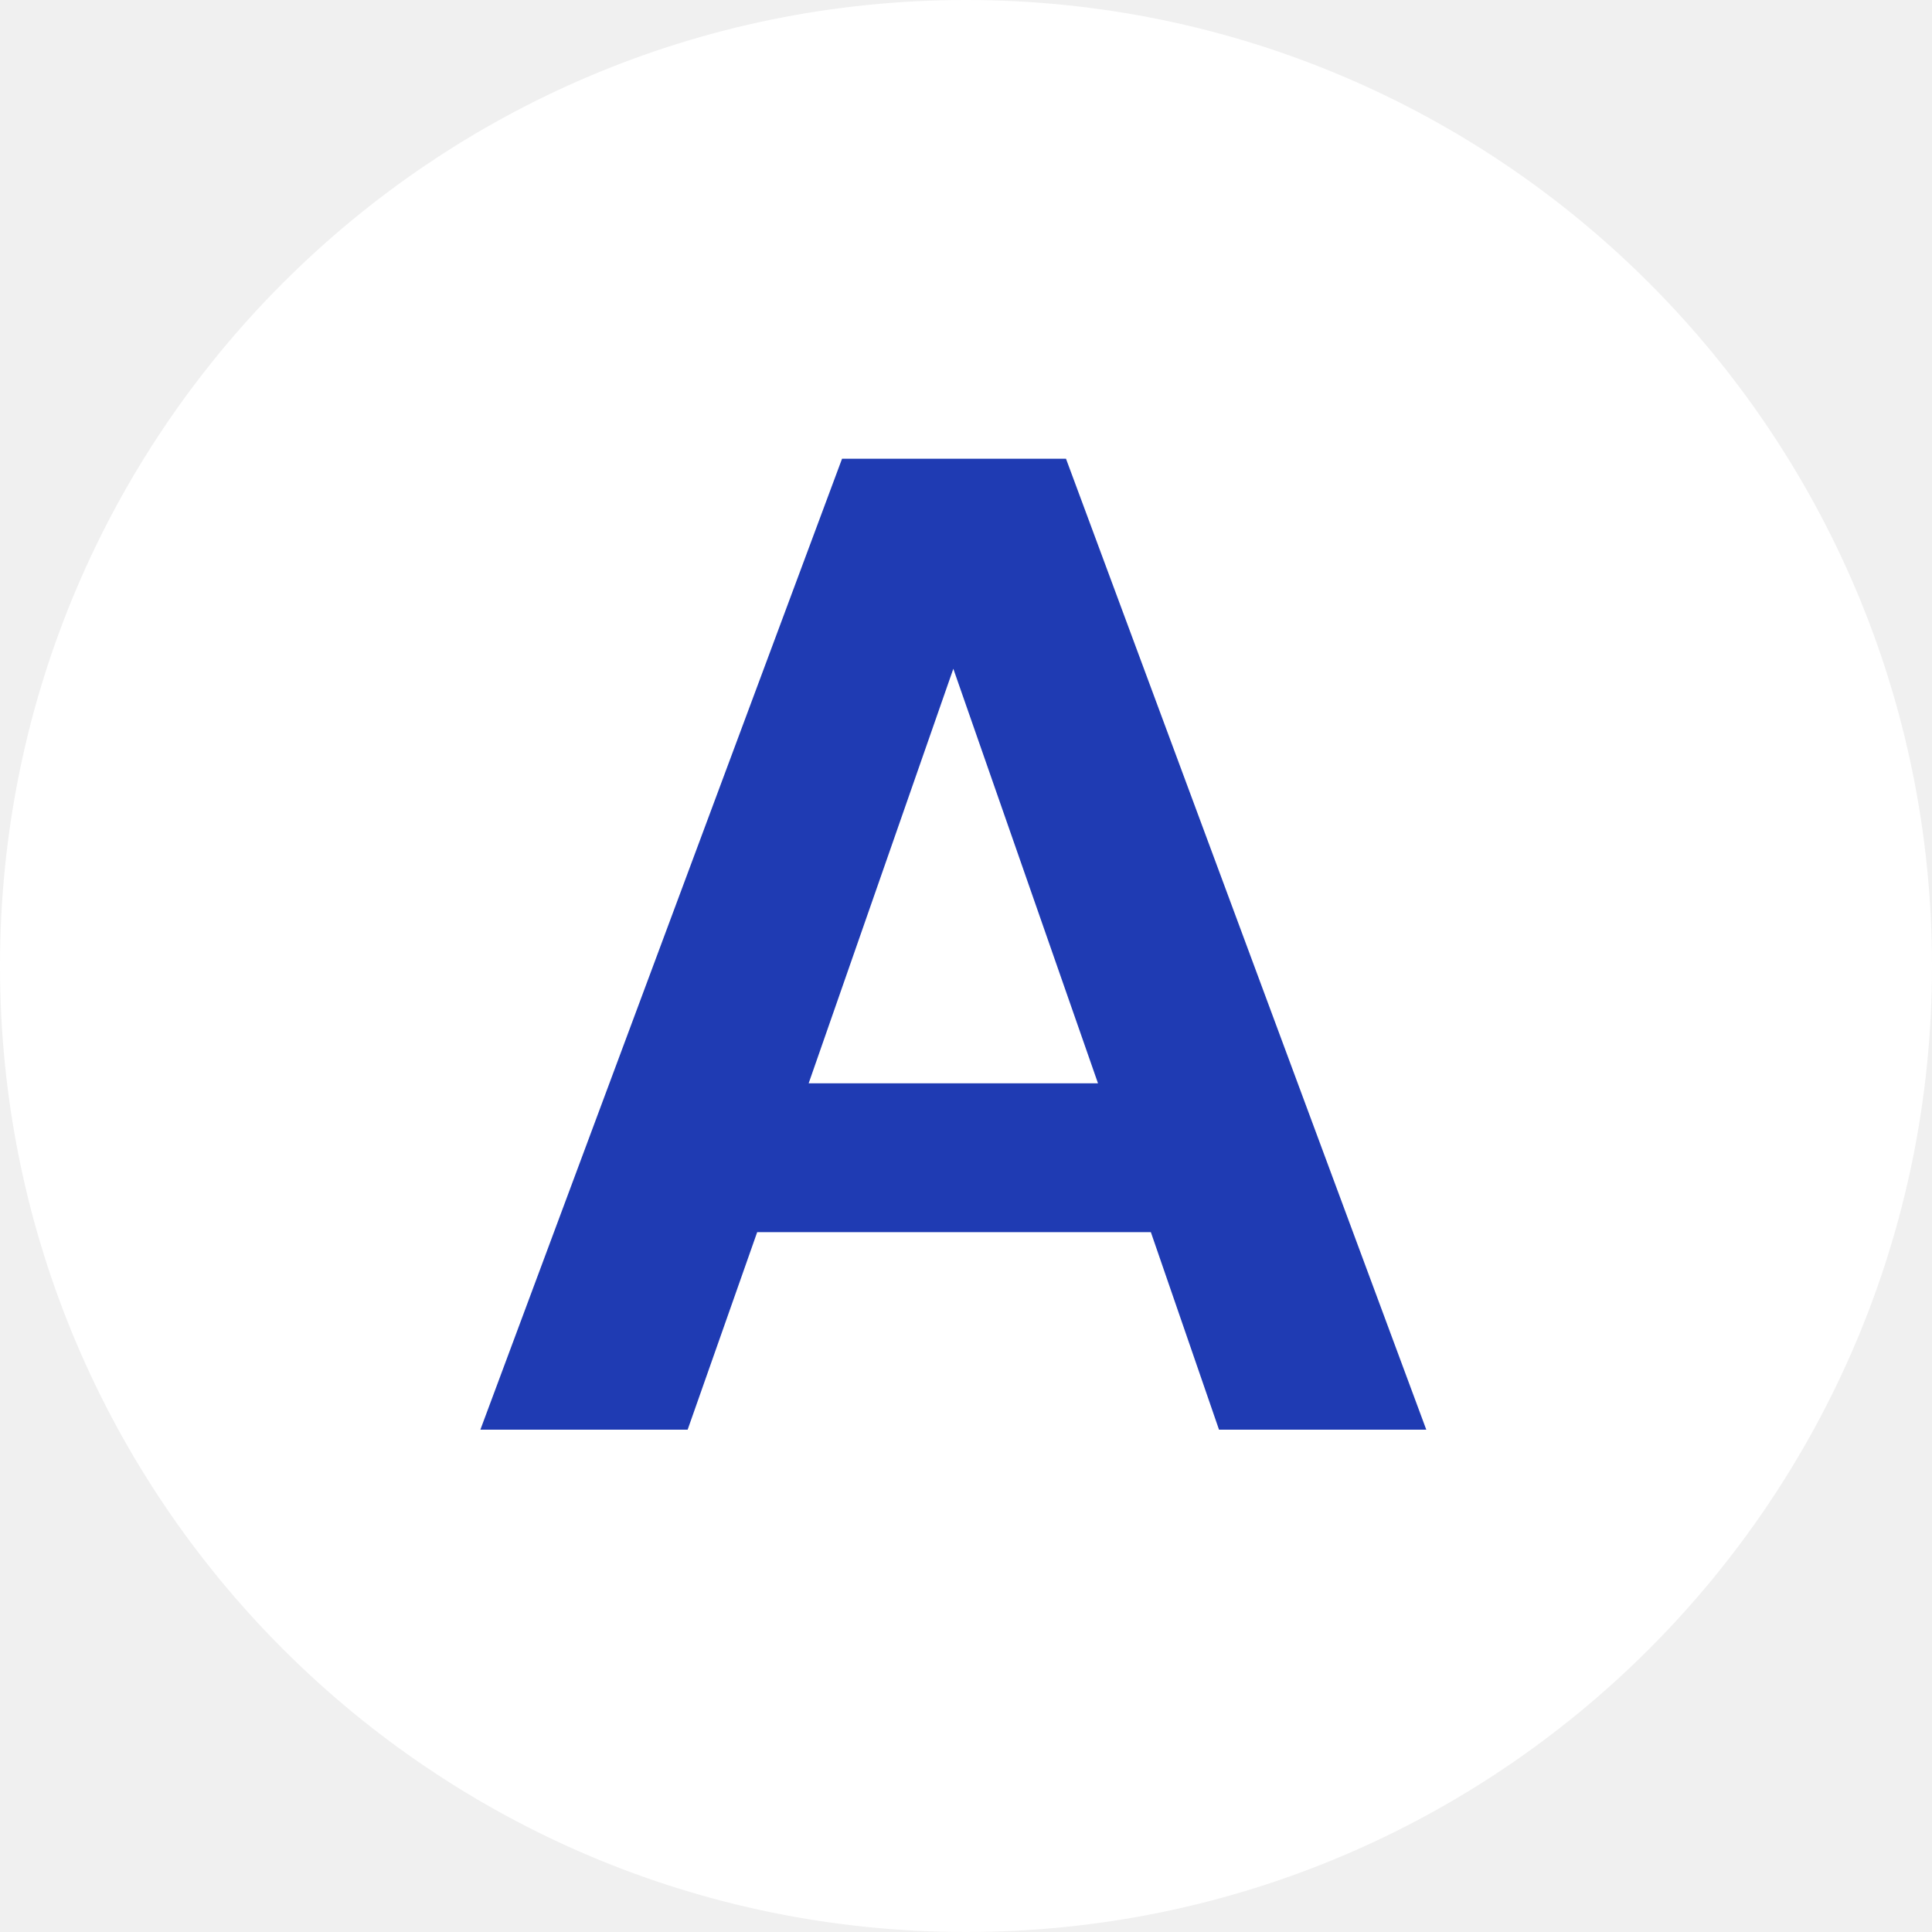
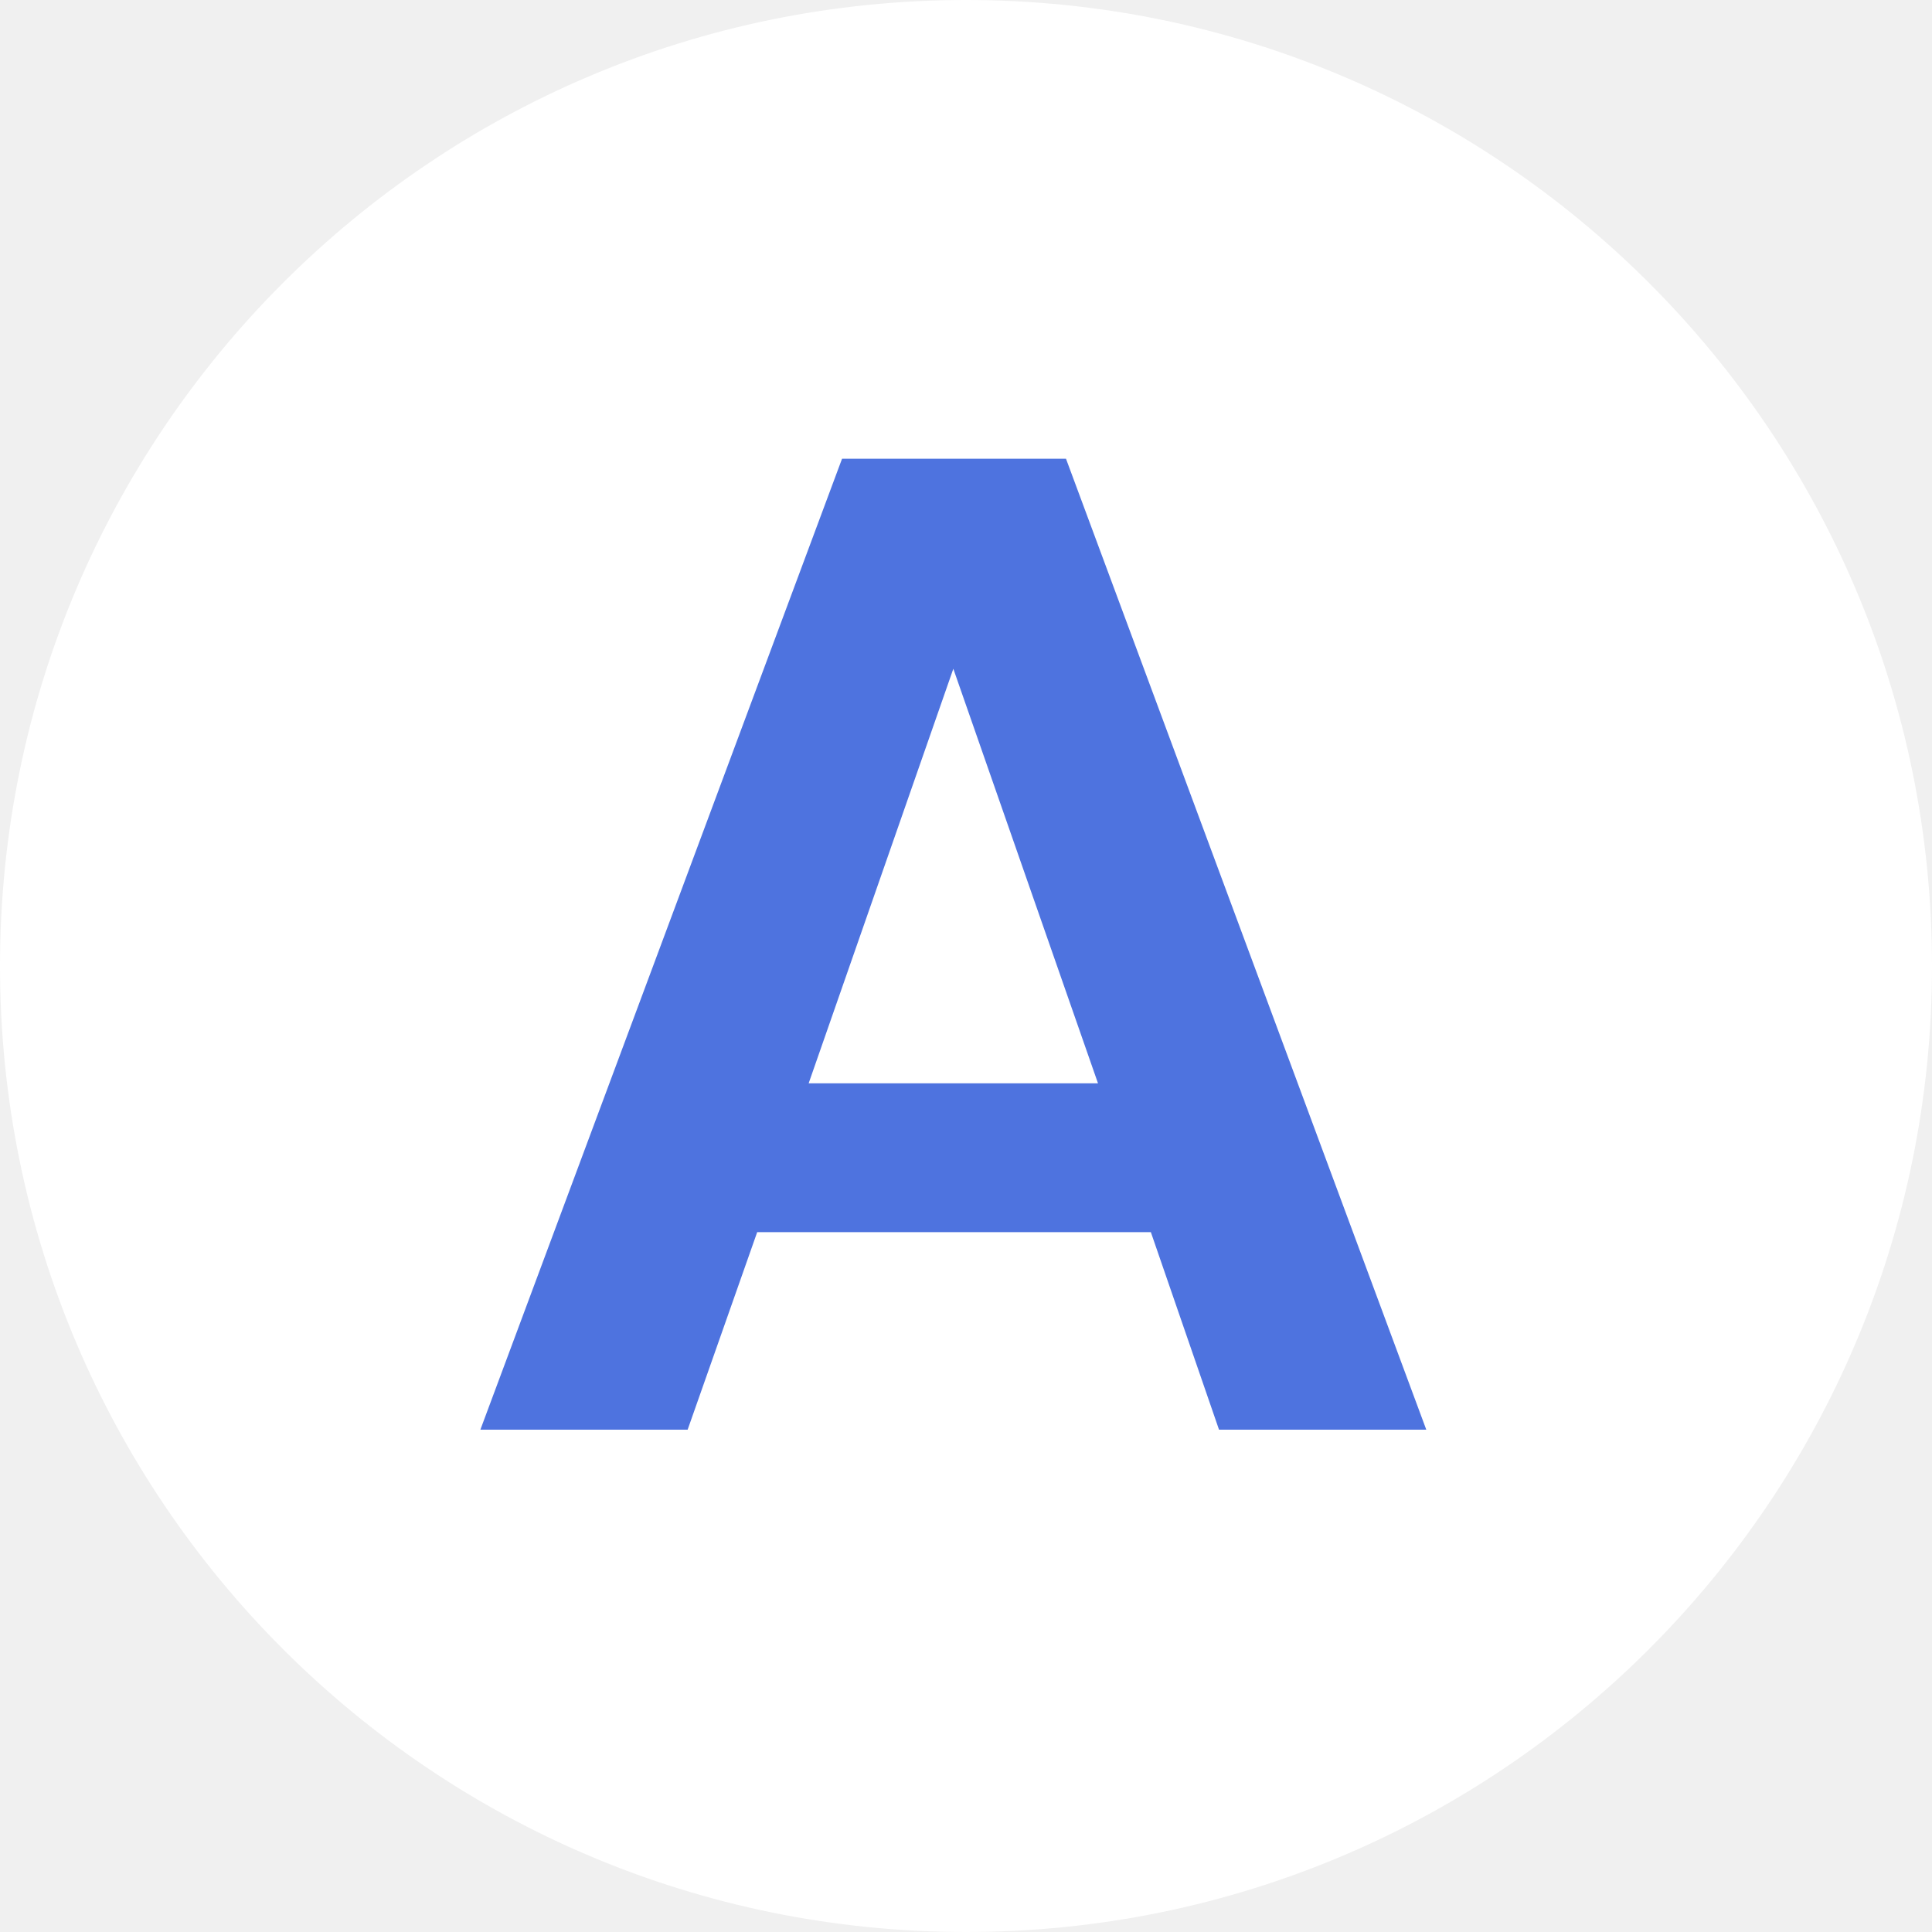
<svg xmlns="http://www.w3.org/2000/svg" width="50" height="50" viewBox="0 0 50 50" fill="none">
  <circle cx="25" cy="25" r="25" fill="#fff" />
-   <path d="M29.784 31.888H19.596L17.796 37H12.432L21.792 11.872H27.588L36.912 37H31.548L29.784 31.888ZM28.416 28.036L24.672 17.308L20.928 28.036H28.416Z" fill="#1F3BB3" />
+   <path d="M29.784 31.888H19.596L17.796 37H12.432L21.792 11.872H27.588L36.912 37H31.548L29.784 31.888ZM28.416 28.036L24.672 17.308L20.928 28.036H28.416Z" fill="#4e73df" />
</svg>
